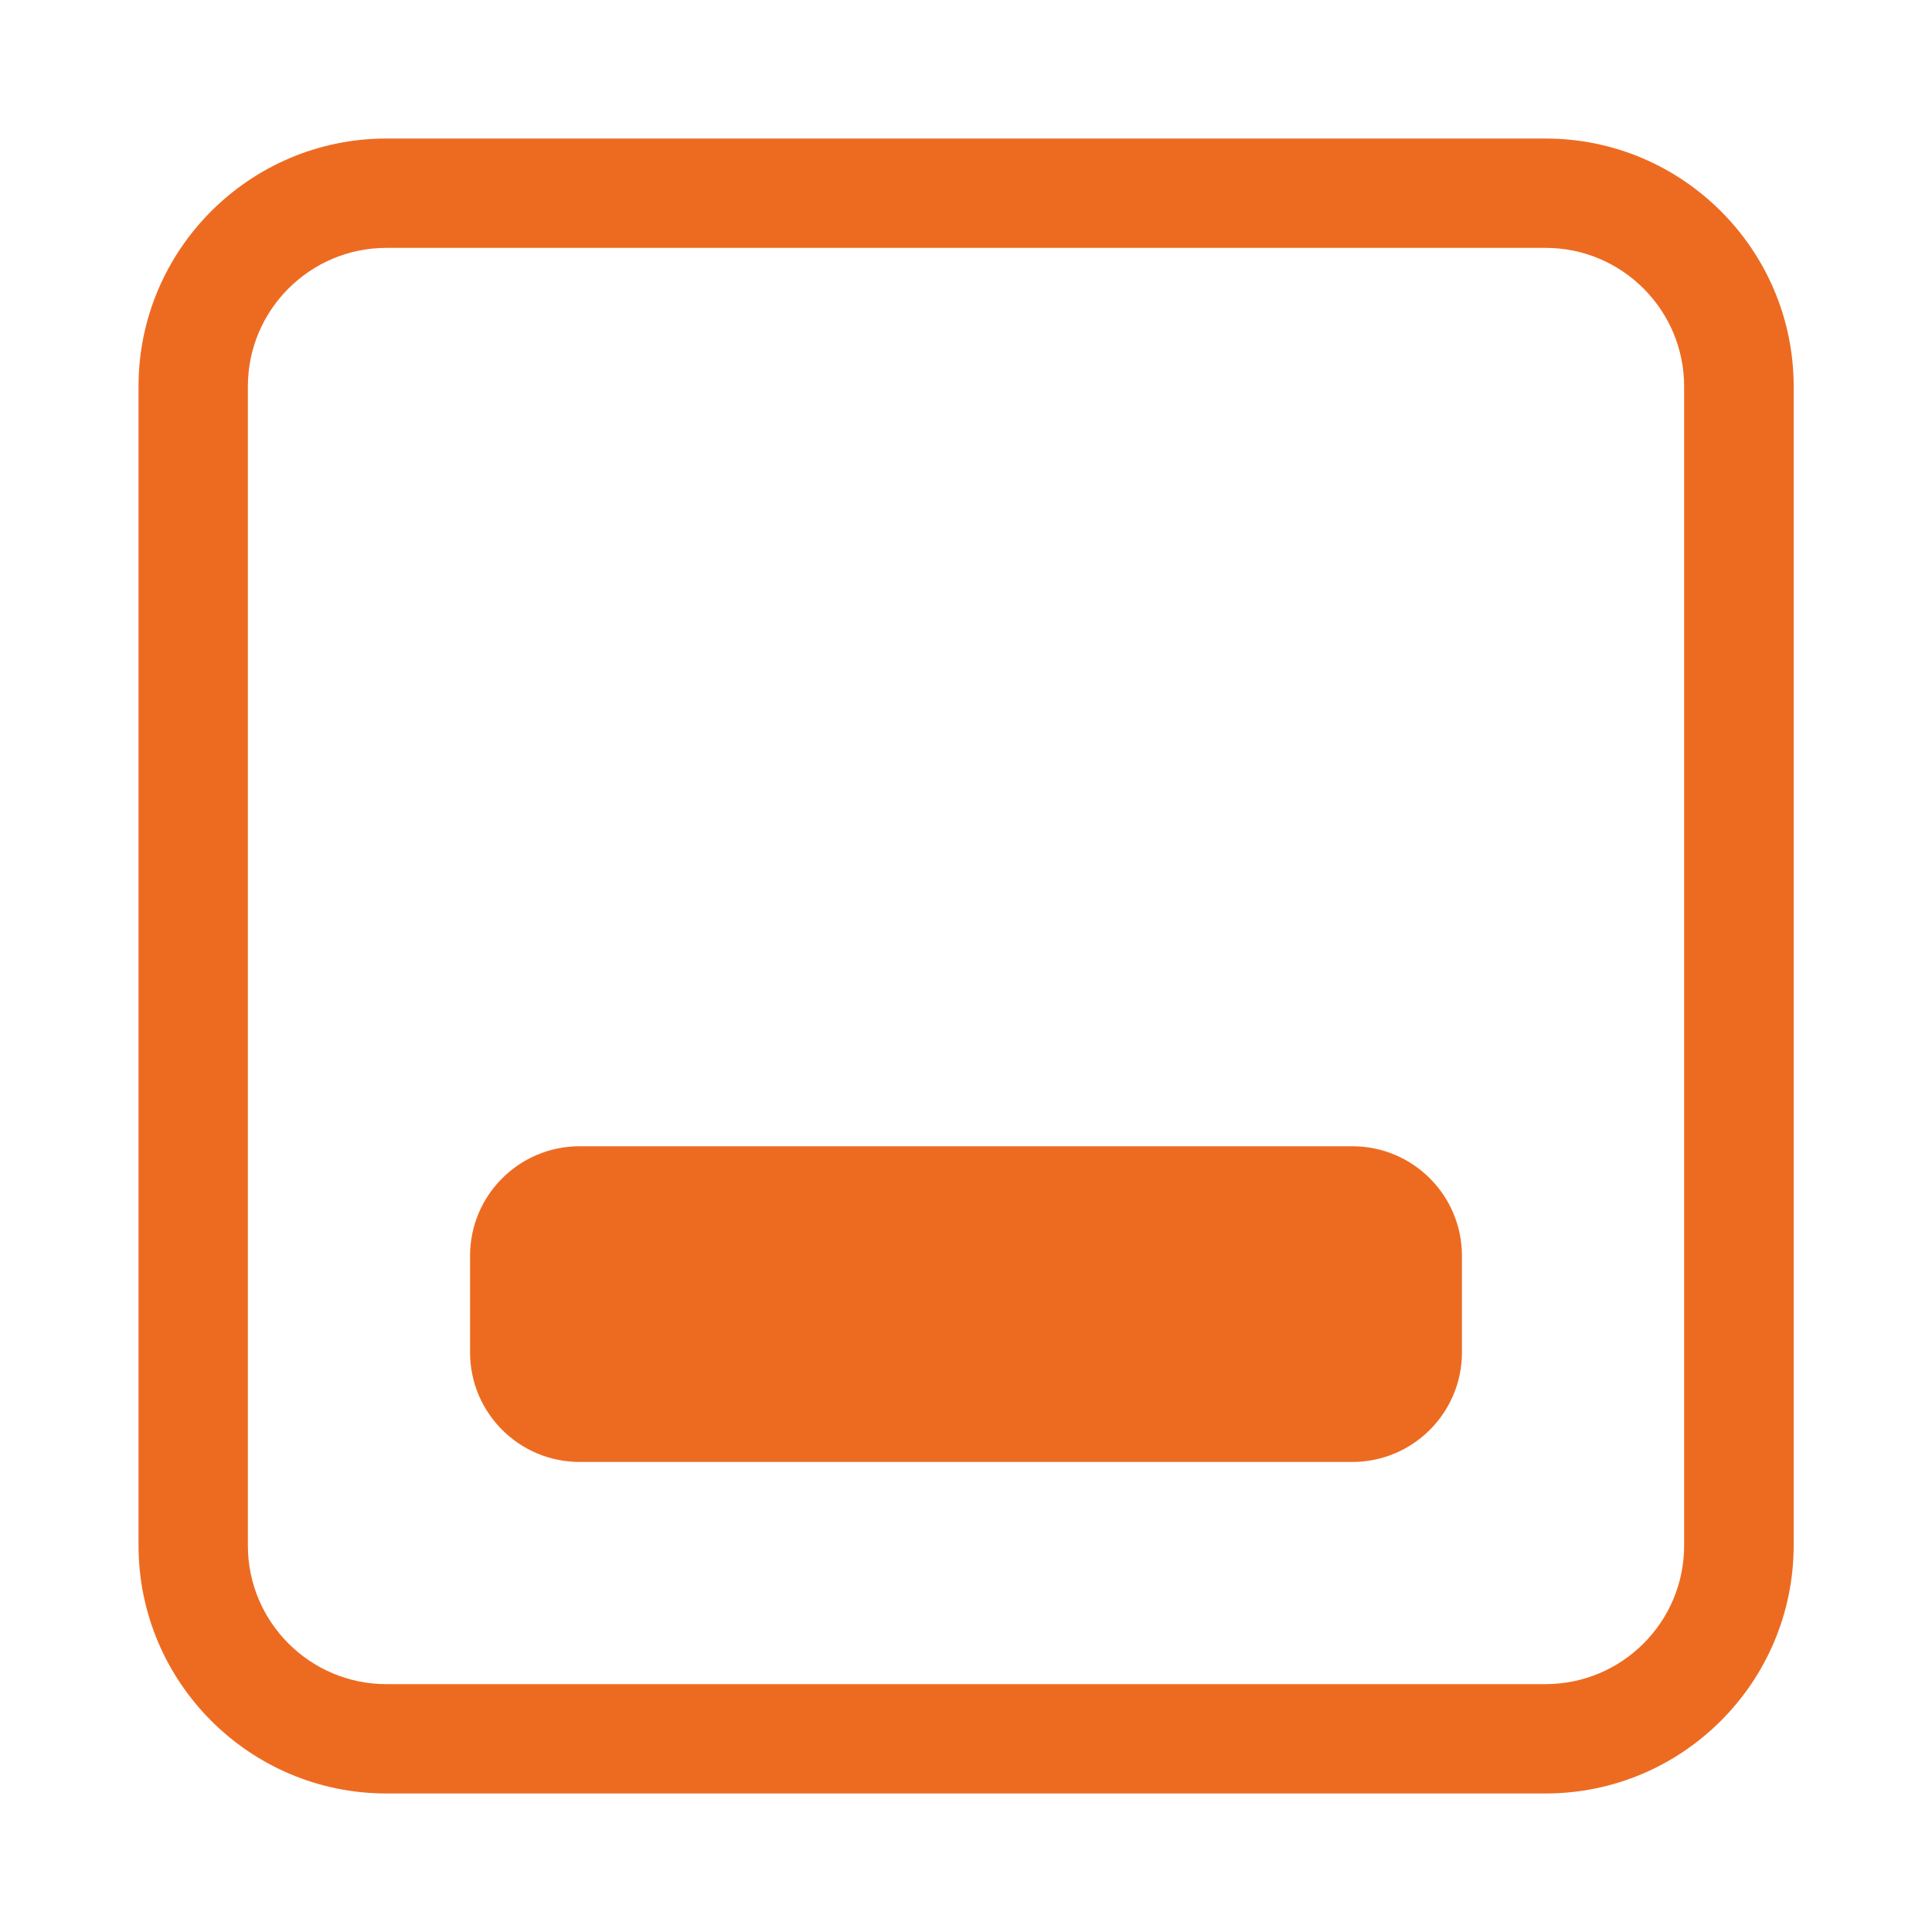
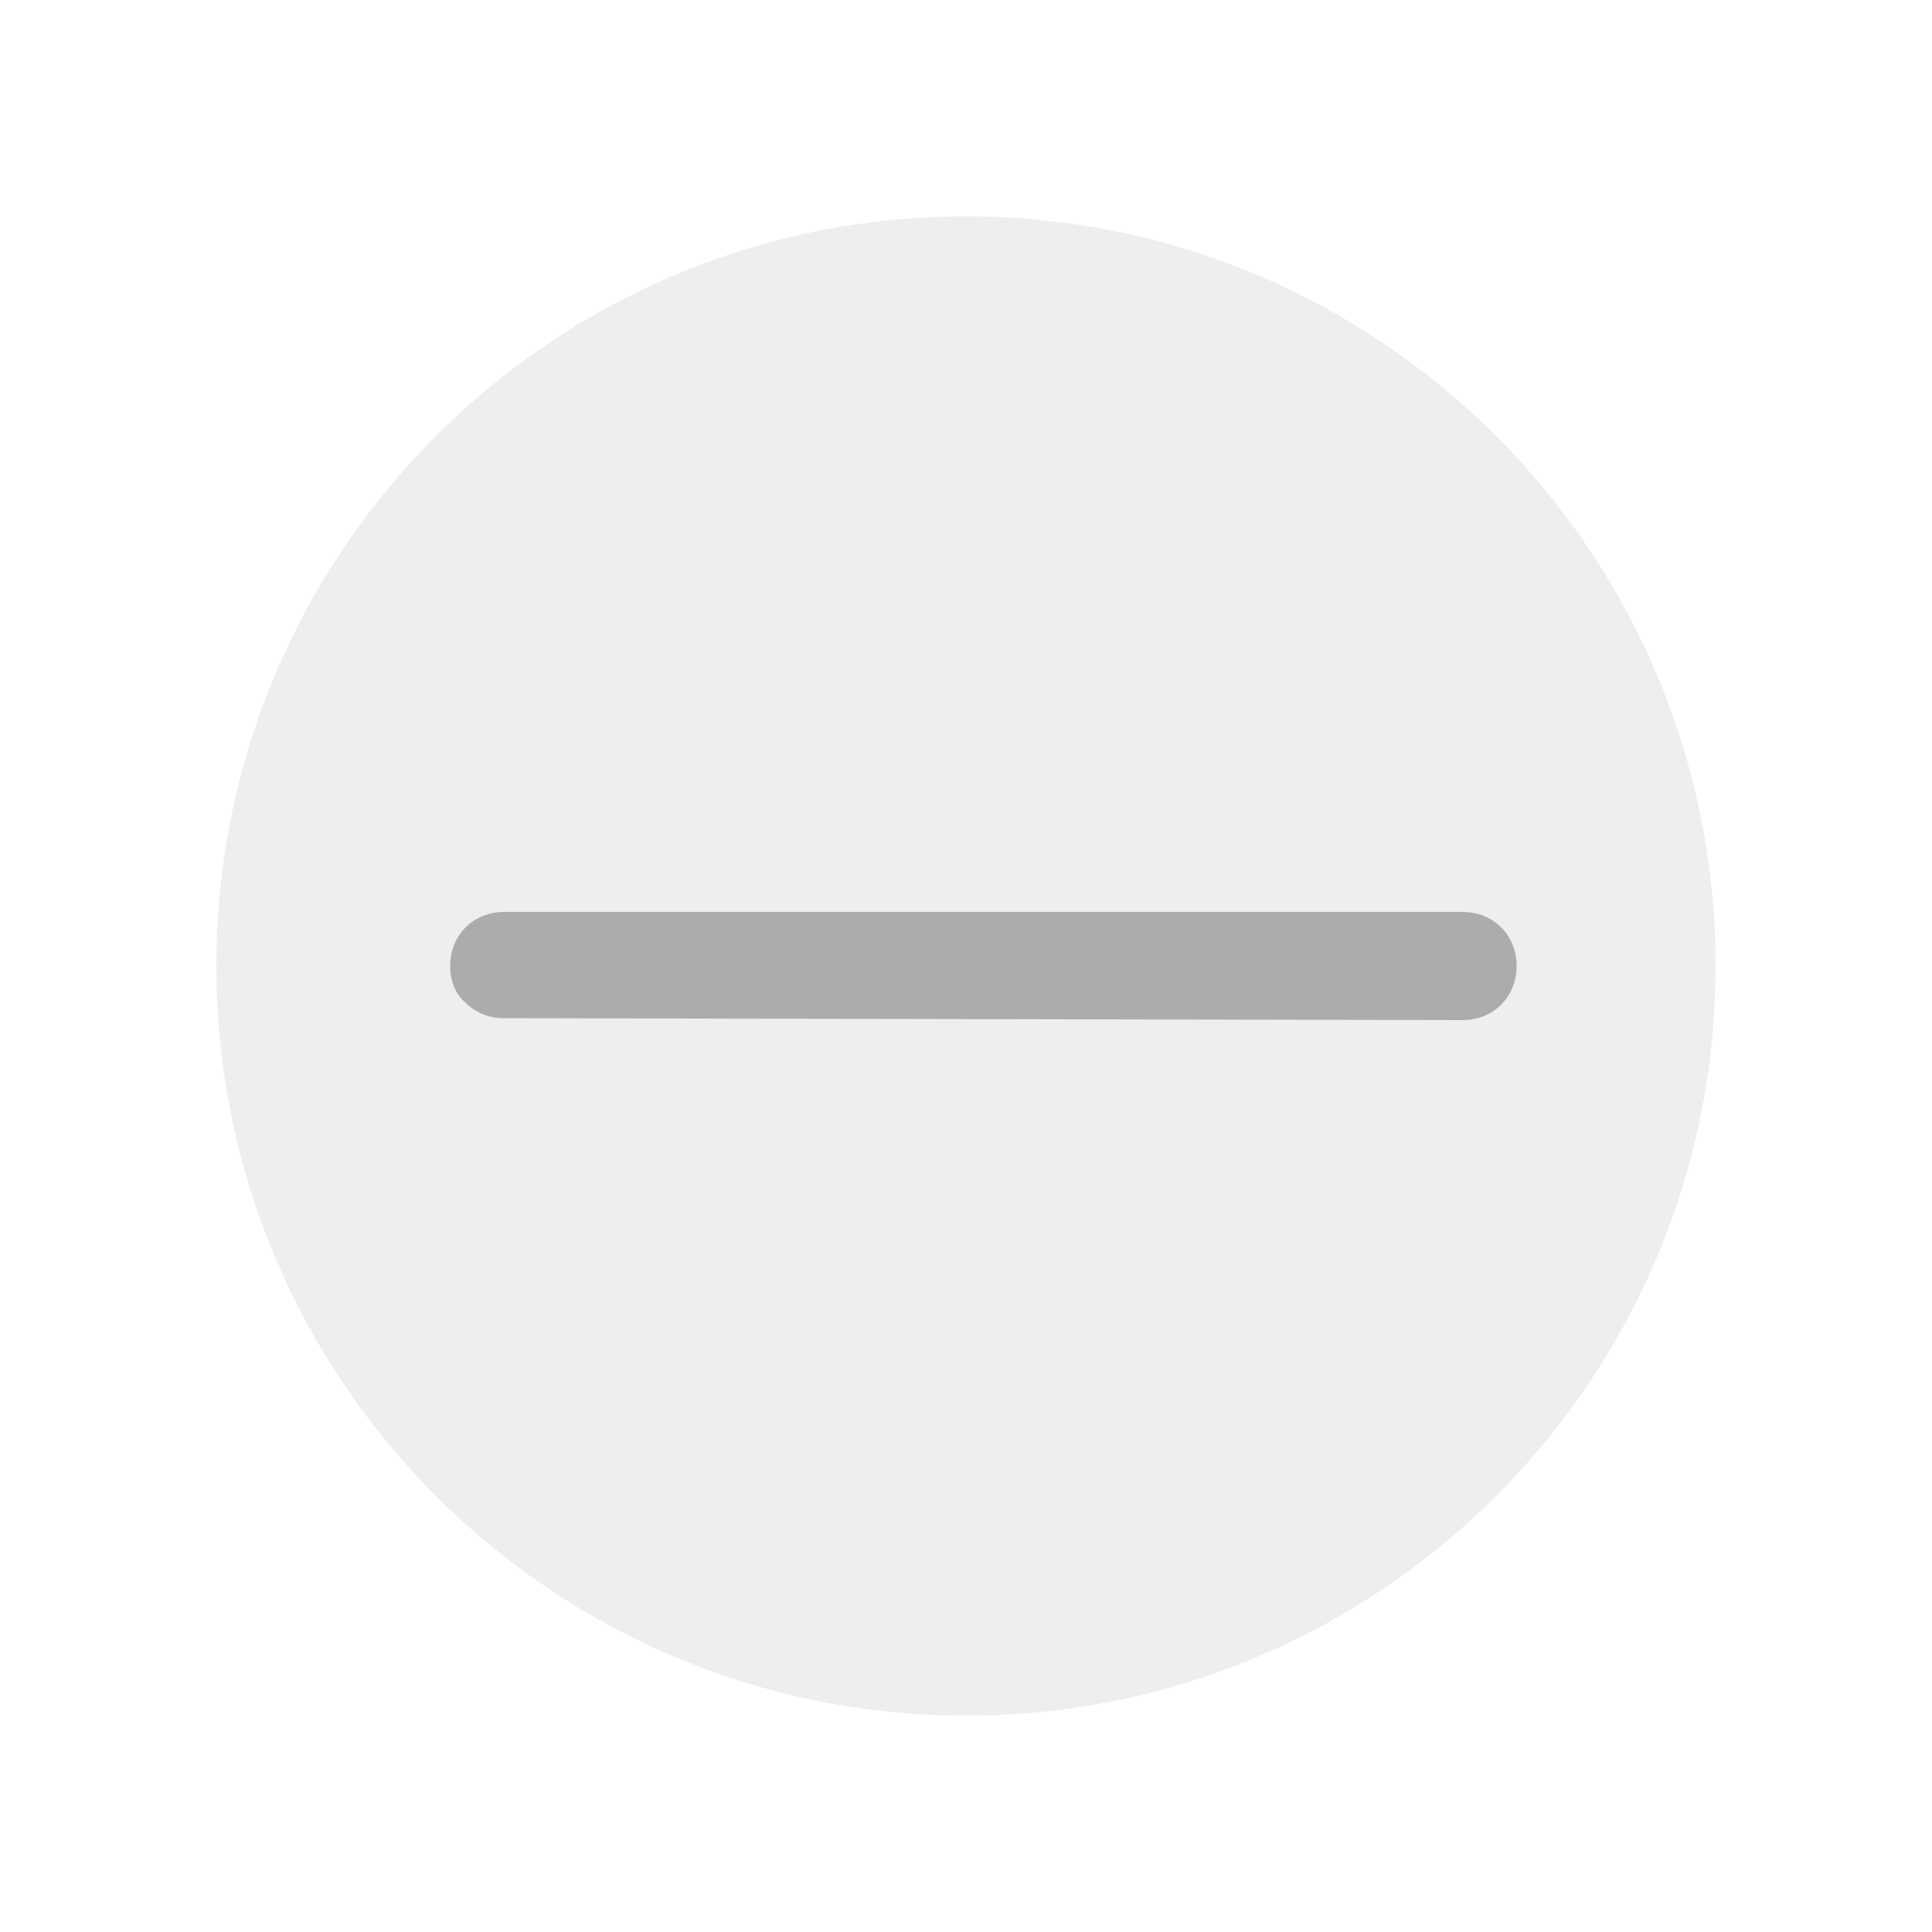
- <svg xmlns="http://www.w3.org/2000/svg" version="1.0" id="minimalize_window" x="0px" y="0px" viewBox="0 0 100 100" enable-background="new 0 0 100 100" xml:space="preserve">
-   <g>
-     <path fill="#ED6B21" d="M80,92.83H20c-7.08,0-12.83-5.76-12.83-12.84V20c0-7.08,5.76-12.83,12.83-12.83h60   c7.08,0,12.84,5.76,12.84,12.83v60C92.83,87.08,87.08,92.83,80,92.83z M20,12.83c-3.95,0-7.17,3.21-7.17,7.17v60   c0,3.95,3.21,7.17,7.17,7.17h60c3.95,0,7.17-3.21,7.17-7.17V20c0-3.95-3.21-7.17-7.17-7.17H20z" />
-   </g>
-   <g>
-     <path fill="#ED6B21" d="M70,75.67H30c-3.13,0-5.67-2.54-5.67-5.67v-5c0-3.13,2.54-5.67,5.67-5.67h40c3.13,0,5.67,2.54,5.67,5.67v5   C75.67,73.13,73.13,75.67,70,75.67z" />
-   </g>
+ <svg xmlns="http://www.w3.org/2000/svg" version="1.1" baseProfile="basic" id="minimalize_window" x="0px" y="0px" viewBox="0 0 100 100" xml:space="preserve">
+   <circle fill="#EEEEEE" cx="50" cy="50" r="38.8" />
+   <path fill="#ACACAC" d="M75.7,52.8c1.6,0,2.8-1.2,2.8-2.8s-1.2-2.8-2.8-2.8H26.1c-1.6,0-2.8,1.2-2.8,2.8c0,0.8,0.3,1.5,0.8,1.9  c0.5,0.5,1.2,0.8,1.9,0.8L75.7,52.8z" />
</svg>
